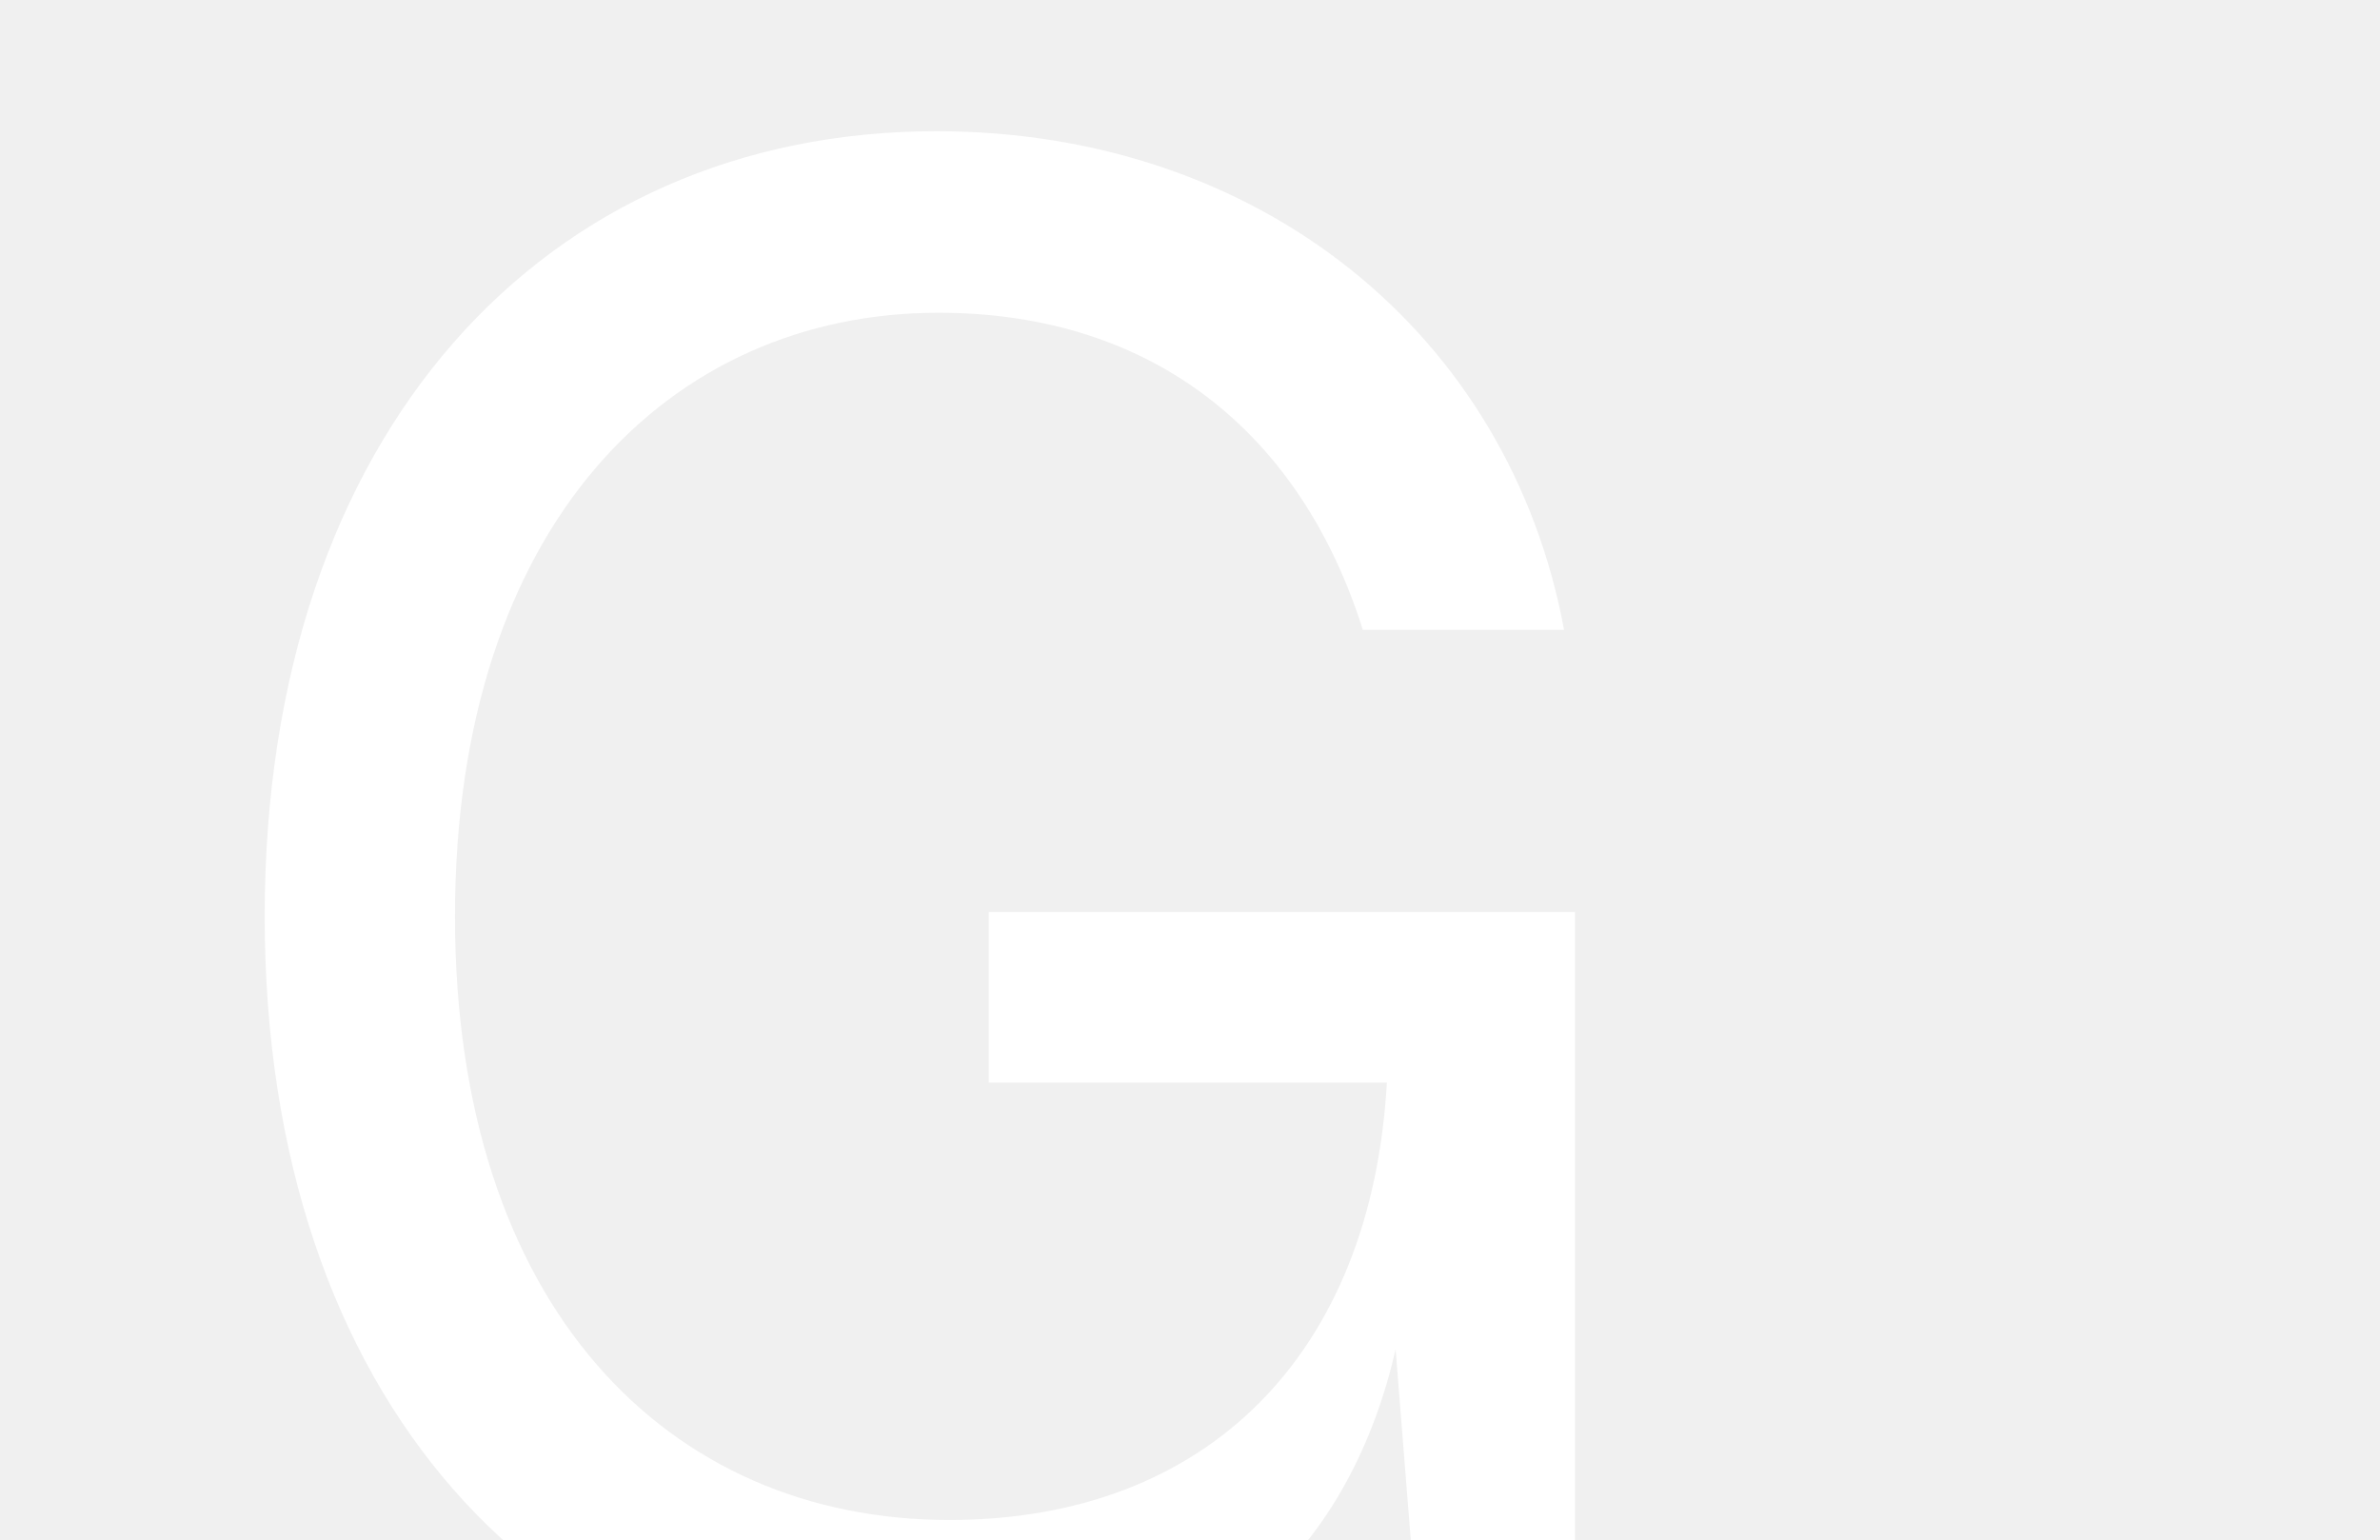
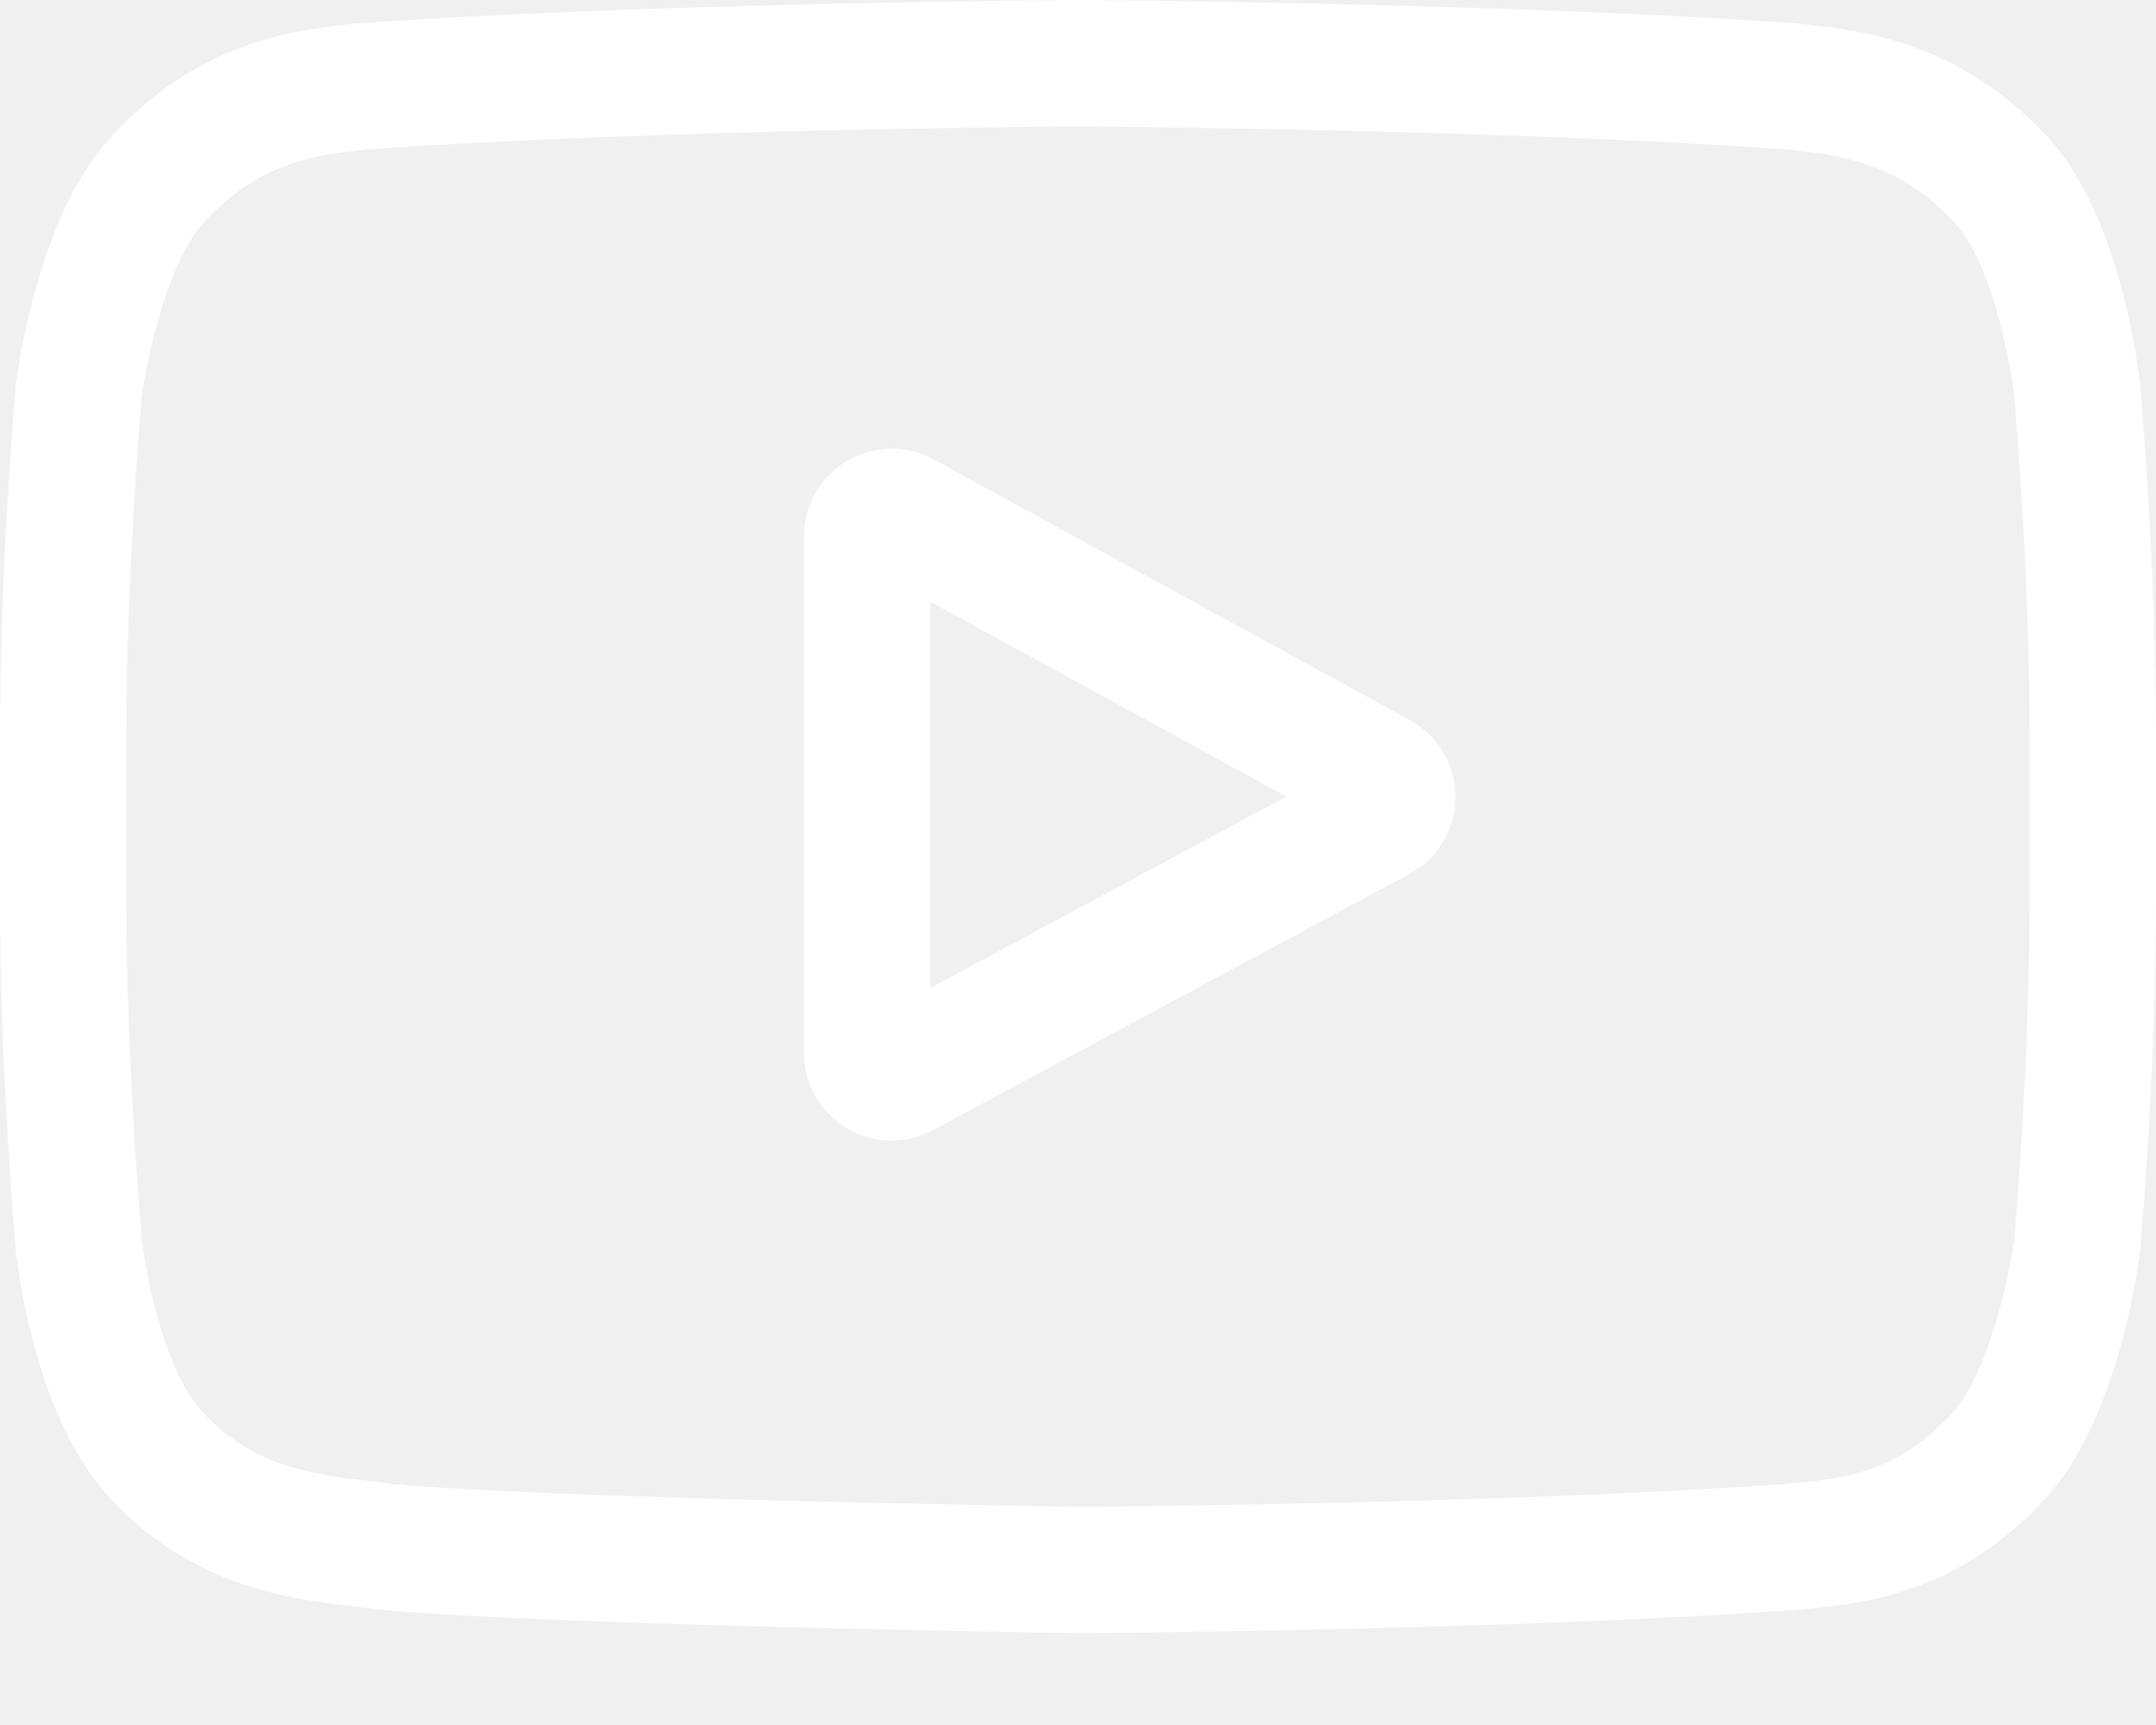
- <svg xmlns="http://www.w3.org/2000/svg" width="17px" height="11px" viewBox="0 0 17 11" version="1.1">
-   <g id="Page-1" stroke="none" stroke-width="1" fill="none" fill-rule="evenodd" font-family="simple-line-icons" font-size="15" font-weight="normal">
-     <g id="mobile-Index" transform="translate(-253, -3538)" fill="#FFFFFF">
-       <g id="Group-19" transform="translate(0, 3270)">
-         <g id="Group-16" transform="translate(23, 251)">
-           <text id="Social-youtube---simple-line-icons-Copy">
-             <tspan x="231" y="29"></tspan>
-           </text>
+ <svg xmlns="http://www.w3.org/2000/svg" width="15px" height="12px" viewBox="0 0 15 12" version="1.1">
+   <g id="Page-1" stroke="none" stroke-width="1" fill="none" fill-rule="evenodd">
+     <g id="Daxil-ol---Qeydiyyat" transform="translate(-1296, -864)" fill="#FFFFFF" fill-rule="nonzero">
+       <g id="BOTTOM" transform="translate(0, 761)">
+         <g id="youtube" transform="translate(1296, 103)">
+           <path d="M9.809,5.01 L6.495,3.196 C6.304,3.092 6.079,3.096 5.892,3.207 C5.706,3.317 5.594,3.513 5.594,3.73 L5.594,7.326 C5.594,7.542 5.705,7.737 5.891,7.848 C5.987,7.906 6.095,7.935 6.203,7.935 C6.301,7.935 6.4,7.911 6.491,7.862 L9.805,6.08 C10.002,5.974 10.125,5.769 10.126,5.546 C10.126,5.322 10.005,5.117 9.809,5.01 L9.809,5.01 Z M6.473,6.873 L6.473,4.186 L8.95,5.541 L6.473,6.873 Z" id="Shape" />
+           <path d="M14.89,2.681 L14.889,2.675 C14.876,2.554 14.75,1.48 14.228,0.934 C13.624,0.291 12.94,0.213 12.611,0.176 C12.584,0.173 12.559,0.17 12.537,0.167 L12.51,0.164 C10.527,0.02 7.533,0 7.503,0 L7.5,0 L7.497,0 C7.467,0 4.473,0.02 2.472,0.164 L2.445,0.167 C2.424,0.17 2.401,0.172 2.375,0.175 C2.05,0.213 1.373,0.291 0.768,0.957 C0.271,1.497 0.127,2.548 0.112,2.666 L0.11,2.681 C0.106,2.732 -1.66533454e-15,3.928 -1.66533454e-15,5.128 L-1.66533454e-15,6.251 C-1.66533454e-15,7.452 0.106,8.648 0.11,8.698 L0.111,8.706 C0.124,8.824 0.25,9.879 0.77,10.425 C1.337,11.046 2.055,11.128 2.441,11.172 C2.502,11.179 2.554,11.185 2.59,11.192 L2.625,11.196 C3.77,11.305 7.359,11.359 7.512,11.361 L7.516,11.361 L7.521,11.361 C7.551,11.361 10.546,11.341 12.529,11.197 L12.555,11.194 C12.58,11.191 12.608,11.188 12.639,11.185 C12.962,11.151 13.635,11.079 14.232,10.423 C14.729,9.882 14.873,8.831 14.888,8.713 L14.89,8.698 C14.894,8.647 15,7.452 15,6.251 L15,5.128 C15,3.928 14.894,2.732 14.89,2.681 L14.89,2.681 Z M14.121,6.251 C14.121,7.362 14.024,8.507 14.015,8.612 C13.977,8.901 13.826,9.566 13.584,9.829 C13.21,10.24 12.826,10.281 12.546,10.311 C12.512,10.314 12.481,10.318 12.453,10.321 C10.535,10.46 7.653,10.481 7.52,10.482 C7.371,10.48 3.834,10.426 2.724,10.323 C2.667,10.313 2.605,10.306 2.541,10.299 C2.212,10.261 1.762,10.21 1.416,9.829 L1.408,9.821 C1.17,9.573 1.023,8.951 0.986,8.615 C0.979,8.536 0.879,7.378 0.879,6.251 L0.879,5.128 C0.879,4.018 0.976,2.875 0.985,2.768 C1.03,2.427 1.184,1.802 1.416,1.55 C1.801,1.126 2.207,1.08 2.476,1.049 C2.501,1.046 2.525,1.043 2.547,1.04 C4.493,0.901 7.396,0.88 7.5,0.879 C7.604,0.88 10.506,0.901 12.434,1.04 C12.458,1.043 12.484,1.046 12.512,1.049 C12.788,1.081 13.205,1.128 13.588,1.537 L13.592,1.54 C13.83,1.788 13.977,2.421 14.014,2.764 C14.021,2.839 14.121,3.999 14.121,5.128 L14.121,6.251 Z" id="Shape" />
        </g>
      </g>
    </g>
  </g>
</svg>
